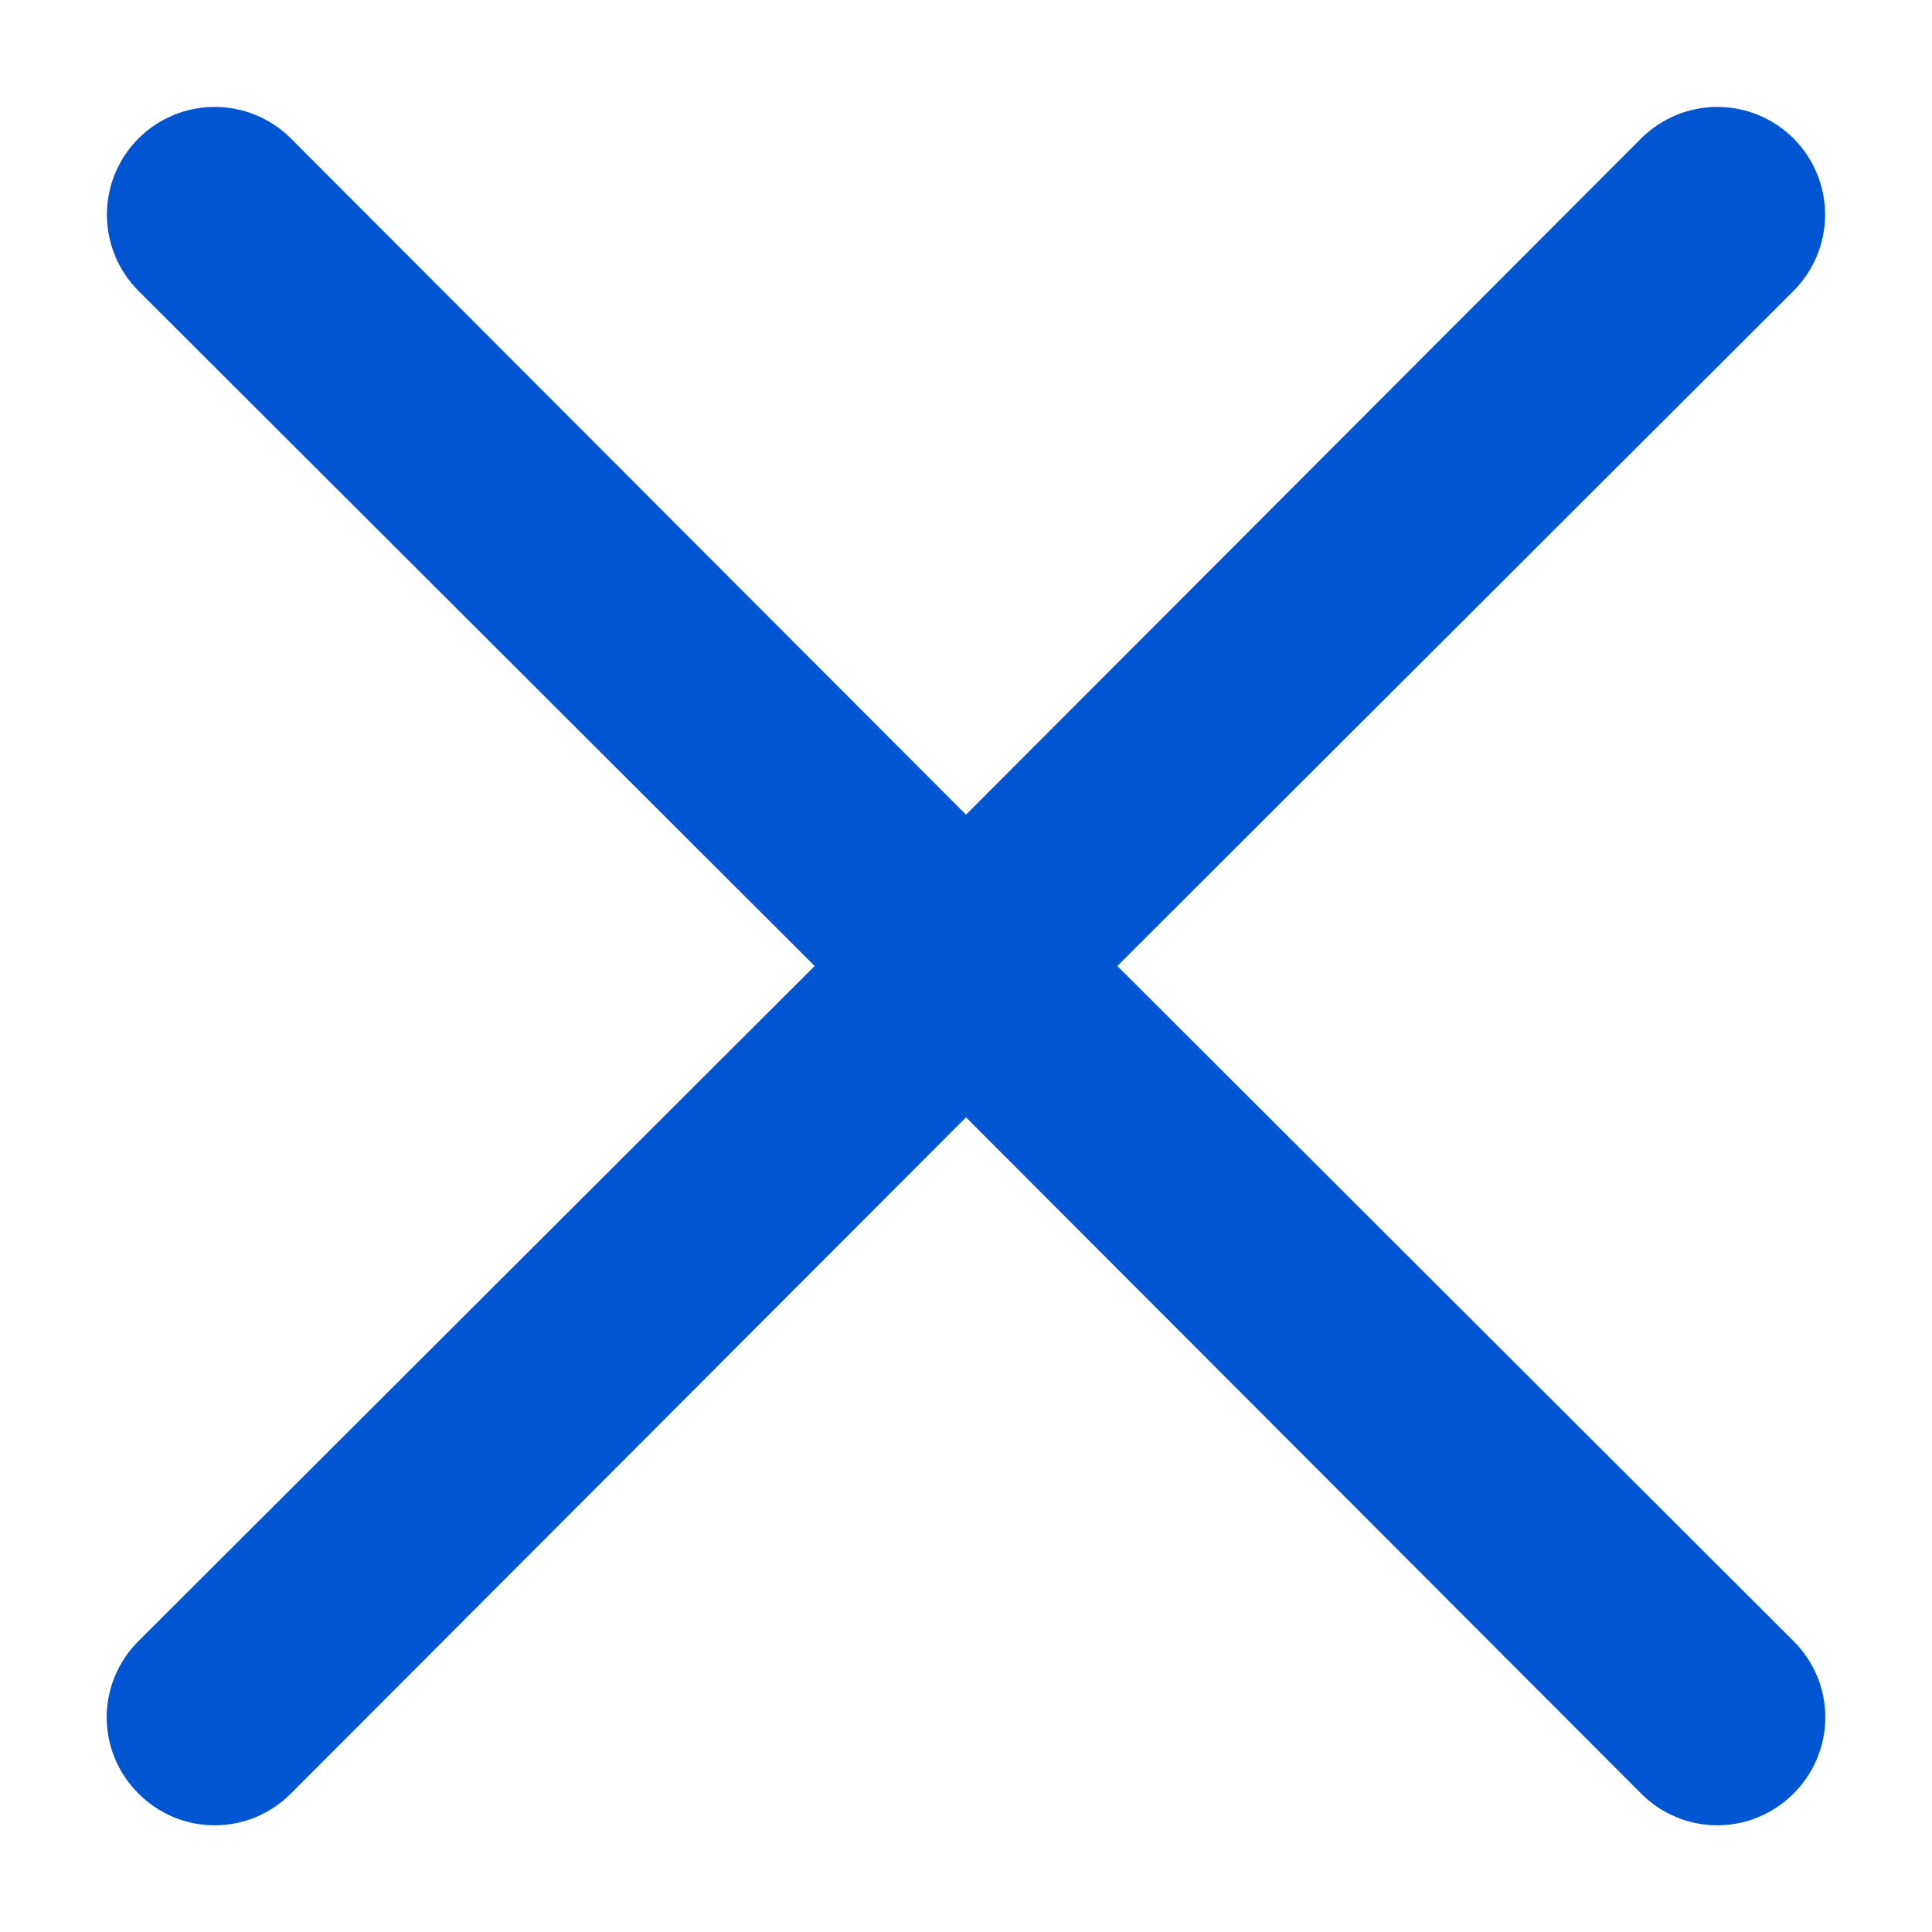
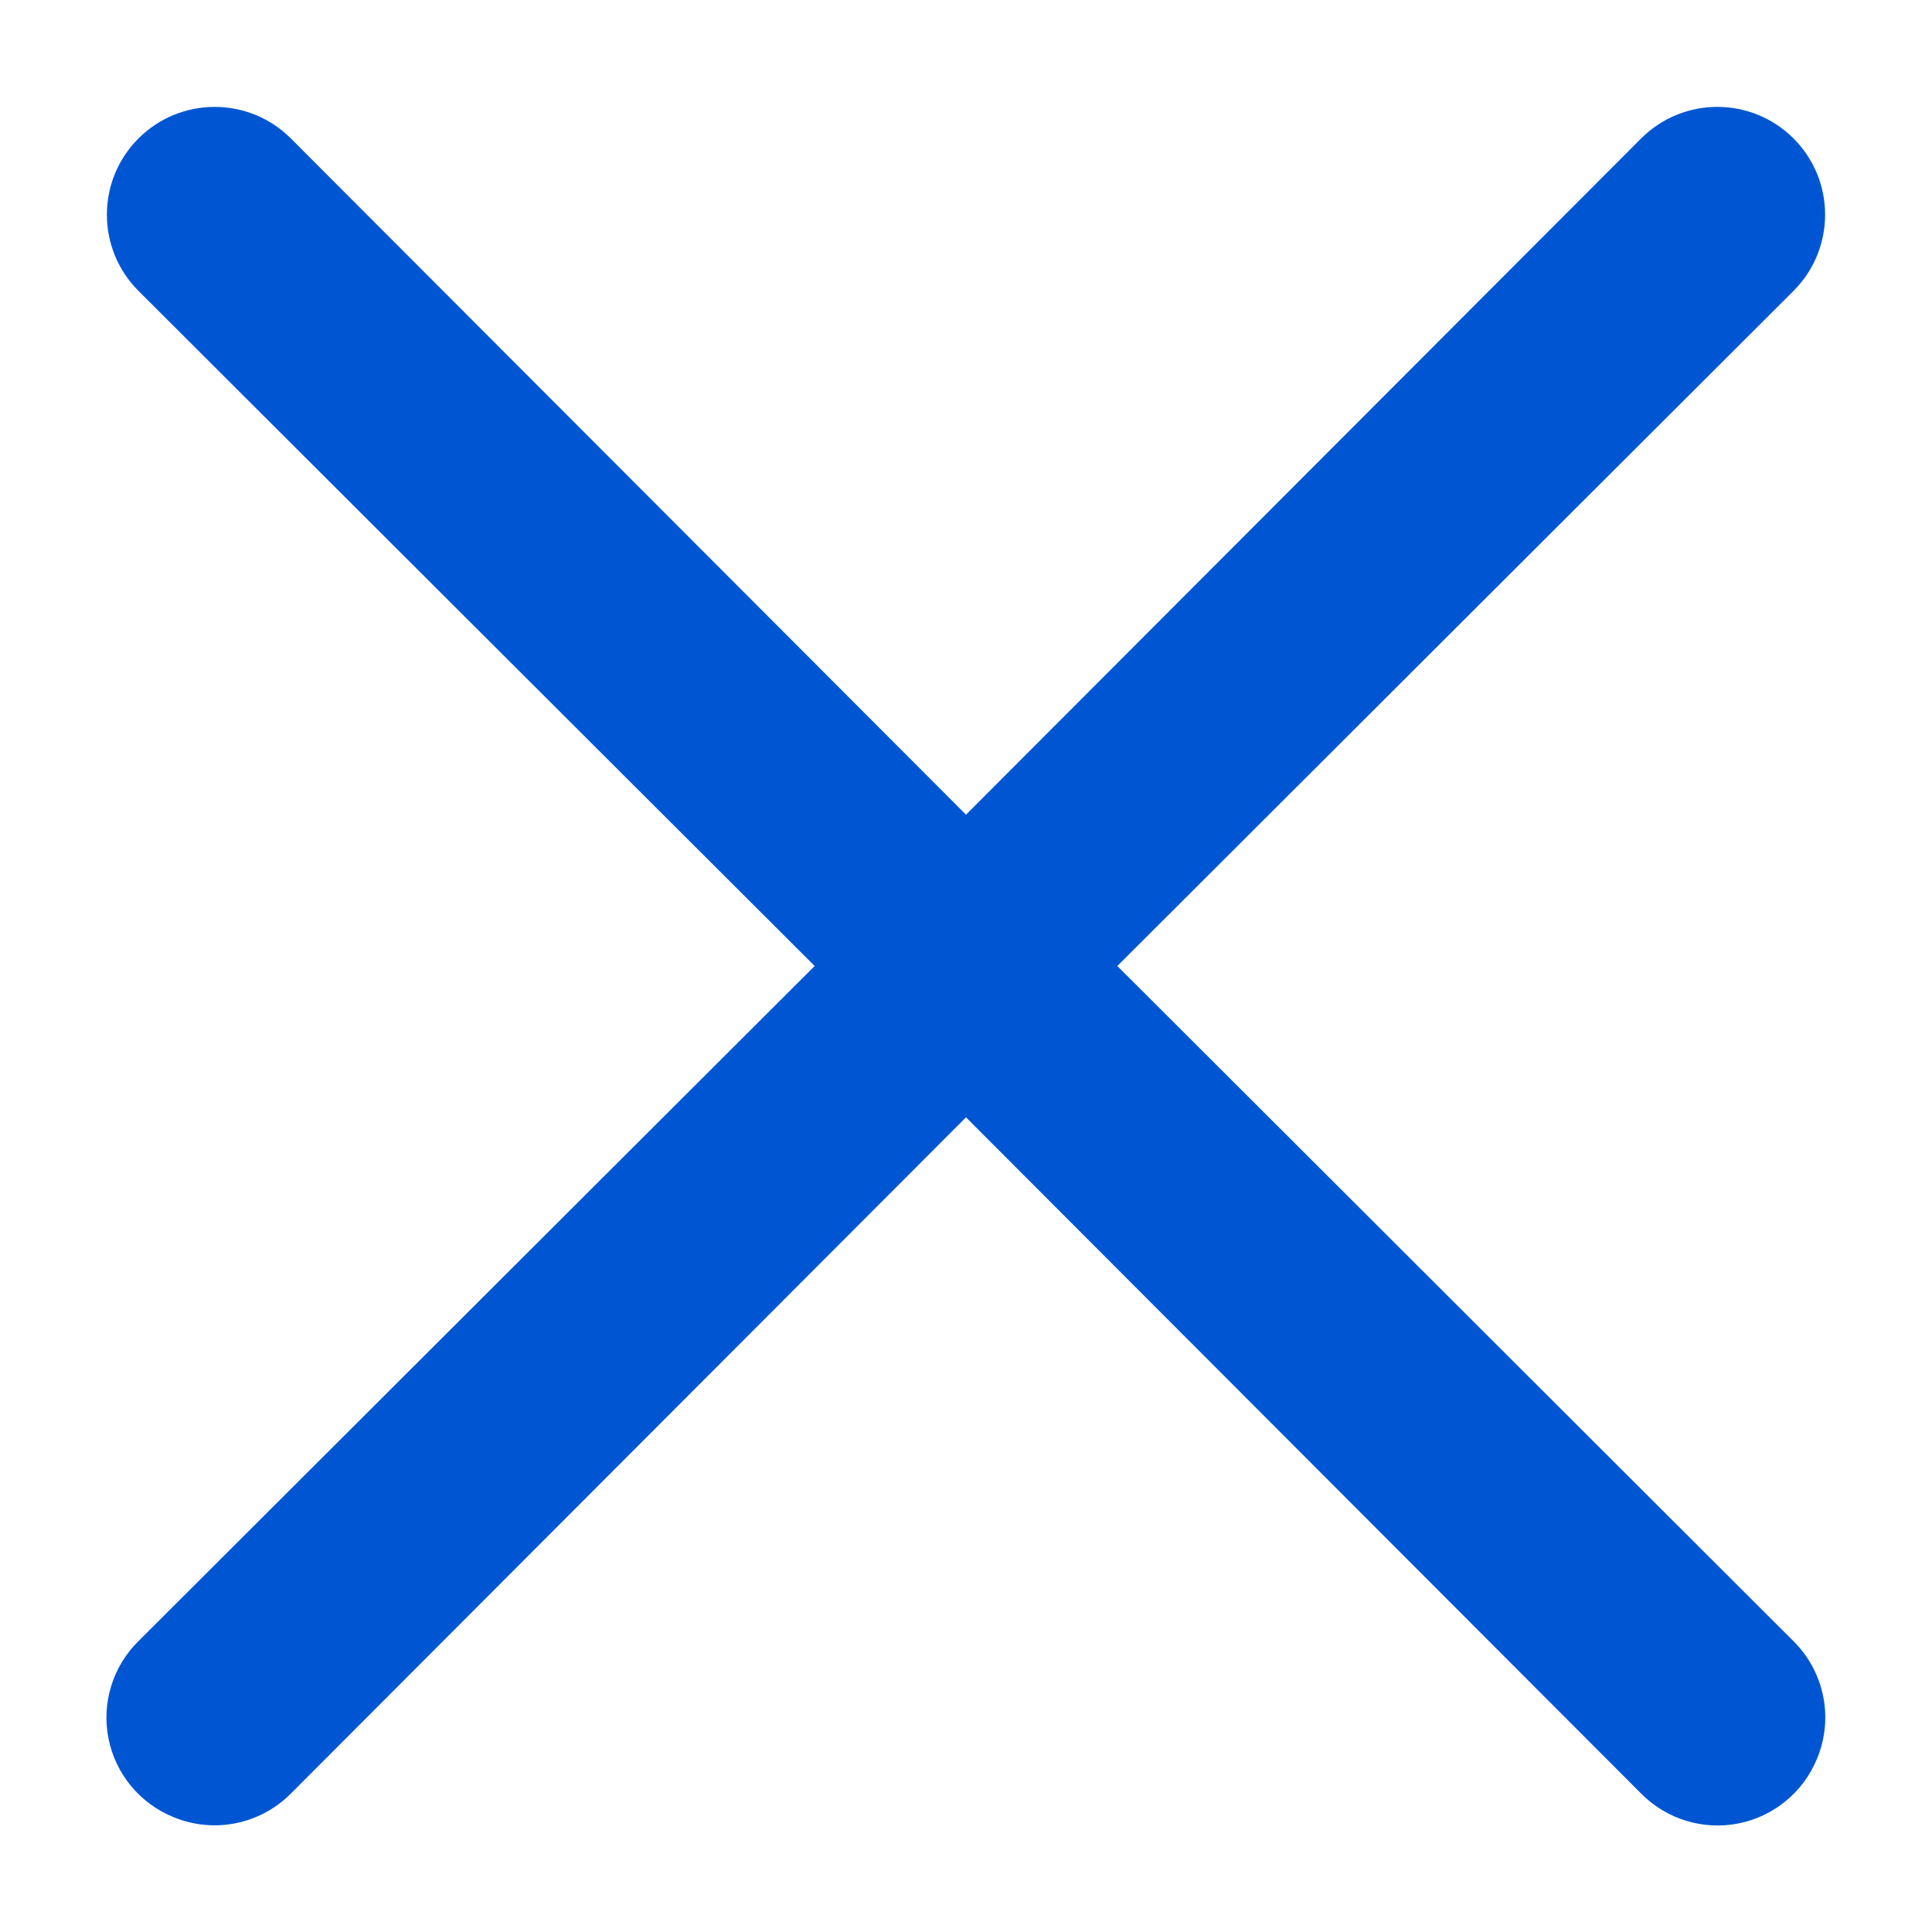
- <svg xmlns="http://www.w3.org/2000/svg" width="18" height="18" viewBox="0 0 18 18" fill="#0056d2">
-   <path d="M10.41 9L16.71 2.71C16.898 2.522 17.004 2.266 17.004 2C17.004 1.734 16.898 1.478 16.71 1.29C16.522 1.102 16.266 0.996 16 0.996C15.734 0.996 15.478 1.102 15.29 1.29L9 7.59L2.71 1.29C2.522 1.102 2.266 0.996 2 0.996C1.734 0.996 1.478 1.102 1.29 1.29C1.102 1.478 0.996 1.734 0.996 2C0.996 2.266 1.102 2.522 1.29 2.71L7.59 9L1.29 15.29C1.196 15.383 1.122 15.494 1.071 15.615C1.02 15.737 0.994 15.868 0.994 16C0.994 16.132 1.02 16.263 1.071 16.385C1.122 16.506 1.196 16.617 1.29 16.71C1.383 16.804 1.494 16.878 1.615 16.929C1.737 16.98 1.868 17.006 2 17.006C2.132 17.006 2.263 16.98 2.385 16.929C2.506 16.878 2.617 16.804 2.71 16.71L9 10.41L15.29 16.71C15.383 16.804 15.493 16.878 15.615 16.929C15.737 16.98 15.868 17.006 16 17.006C16.132 17.006 16.263 16.98 16.384 16.929C16.506 16.878 16.617 16.804 16.71 16.71C16.804 16.617 16.878 16.506 16.929 16.385C16.98 16.263 17.006 16.132 17.006 16C17.006 15.868 16.98 15.737 16.929 15.615C16.878 15.494 16.804 15.383 16.71 15.29L10.41 9Z" fill="#0056d2" />
+ <svg xmlns="http://www.w3.org/2000/svg" width="18" height="18" fill="#0056d2">
+   <path d="m10.41 9 6.3-6.29a1.004 1.004 0 1 0-1.42-1.42L9 7.59l-6.29-6.3a1.004 1.004 0 0 0-1.42 1.42L7.59 9l-6.3 6.29a1 1 0 0 0 .325 1.639 1 1 0 0 0 1.095-.219L9 10.41l6.29 6.3a1.001 1.001 0 0 0 1.639-.325 1 1 0 0 0-.22-1.095L10.41 9Z" />
</svg>
